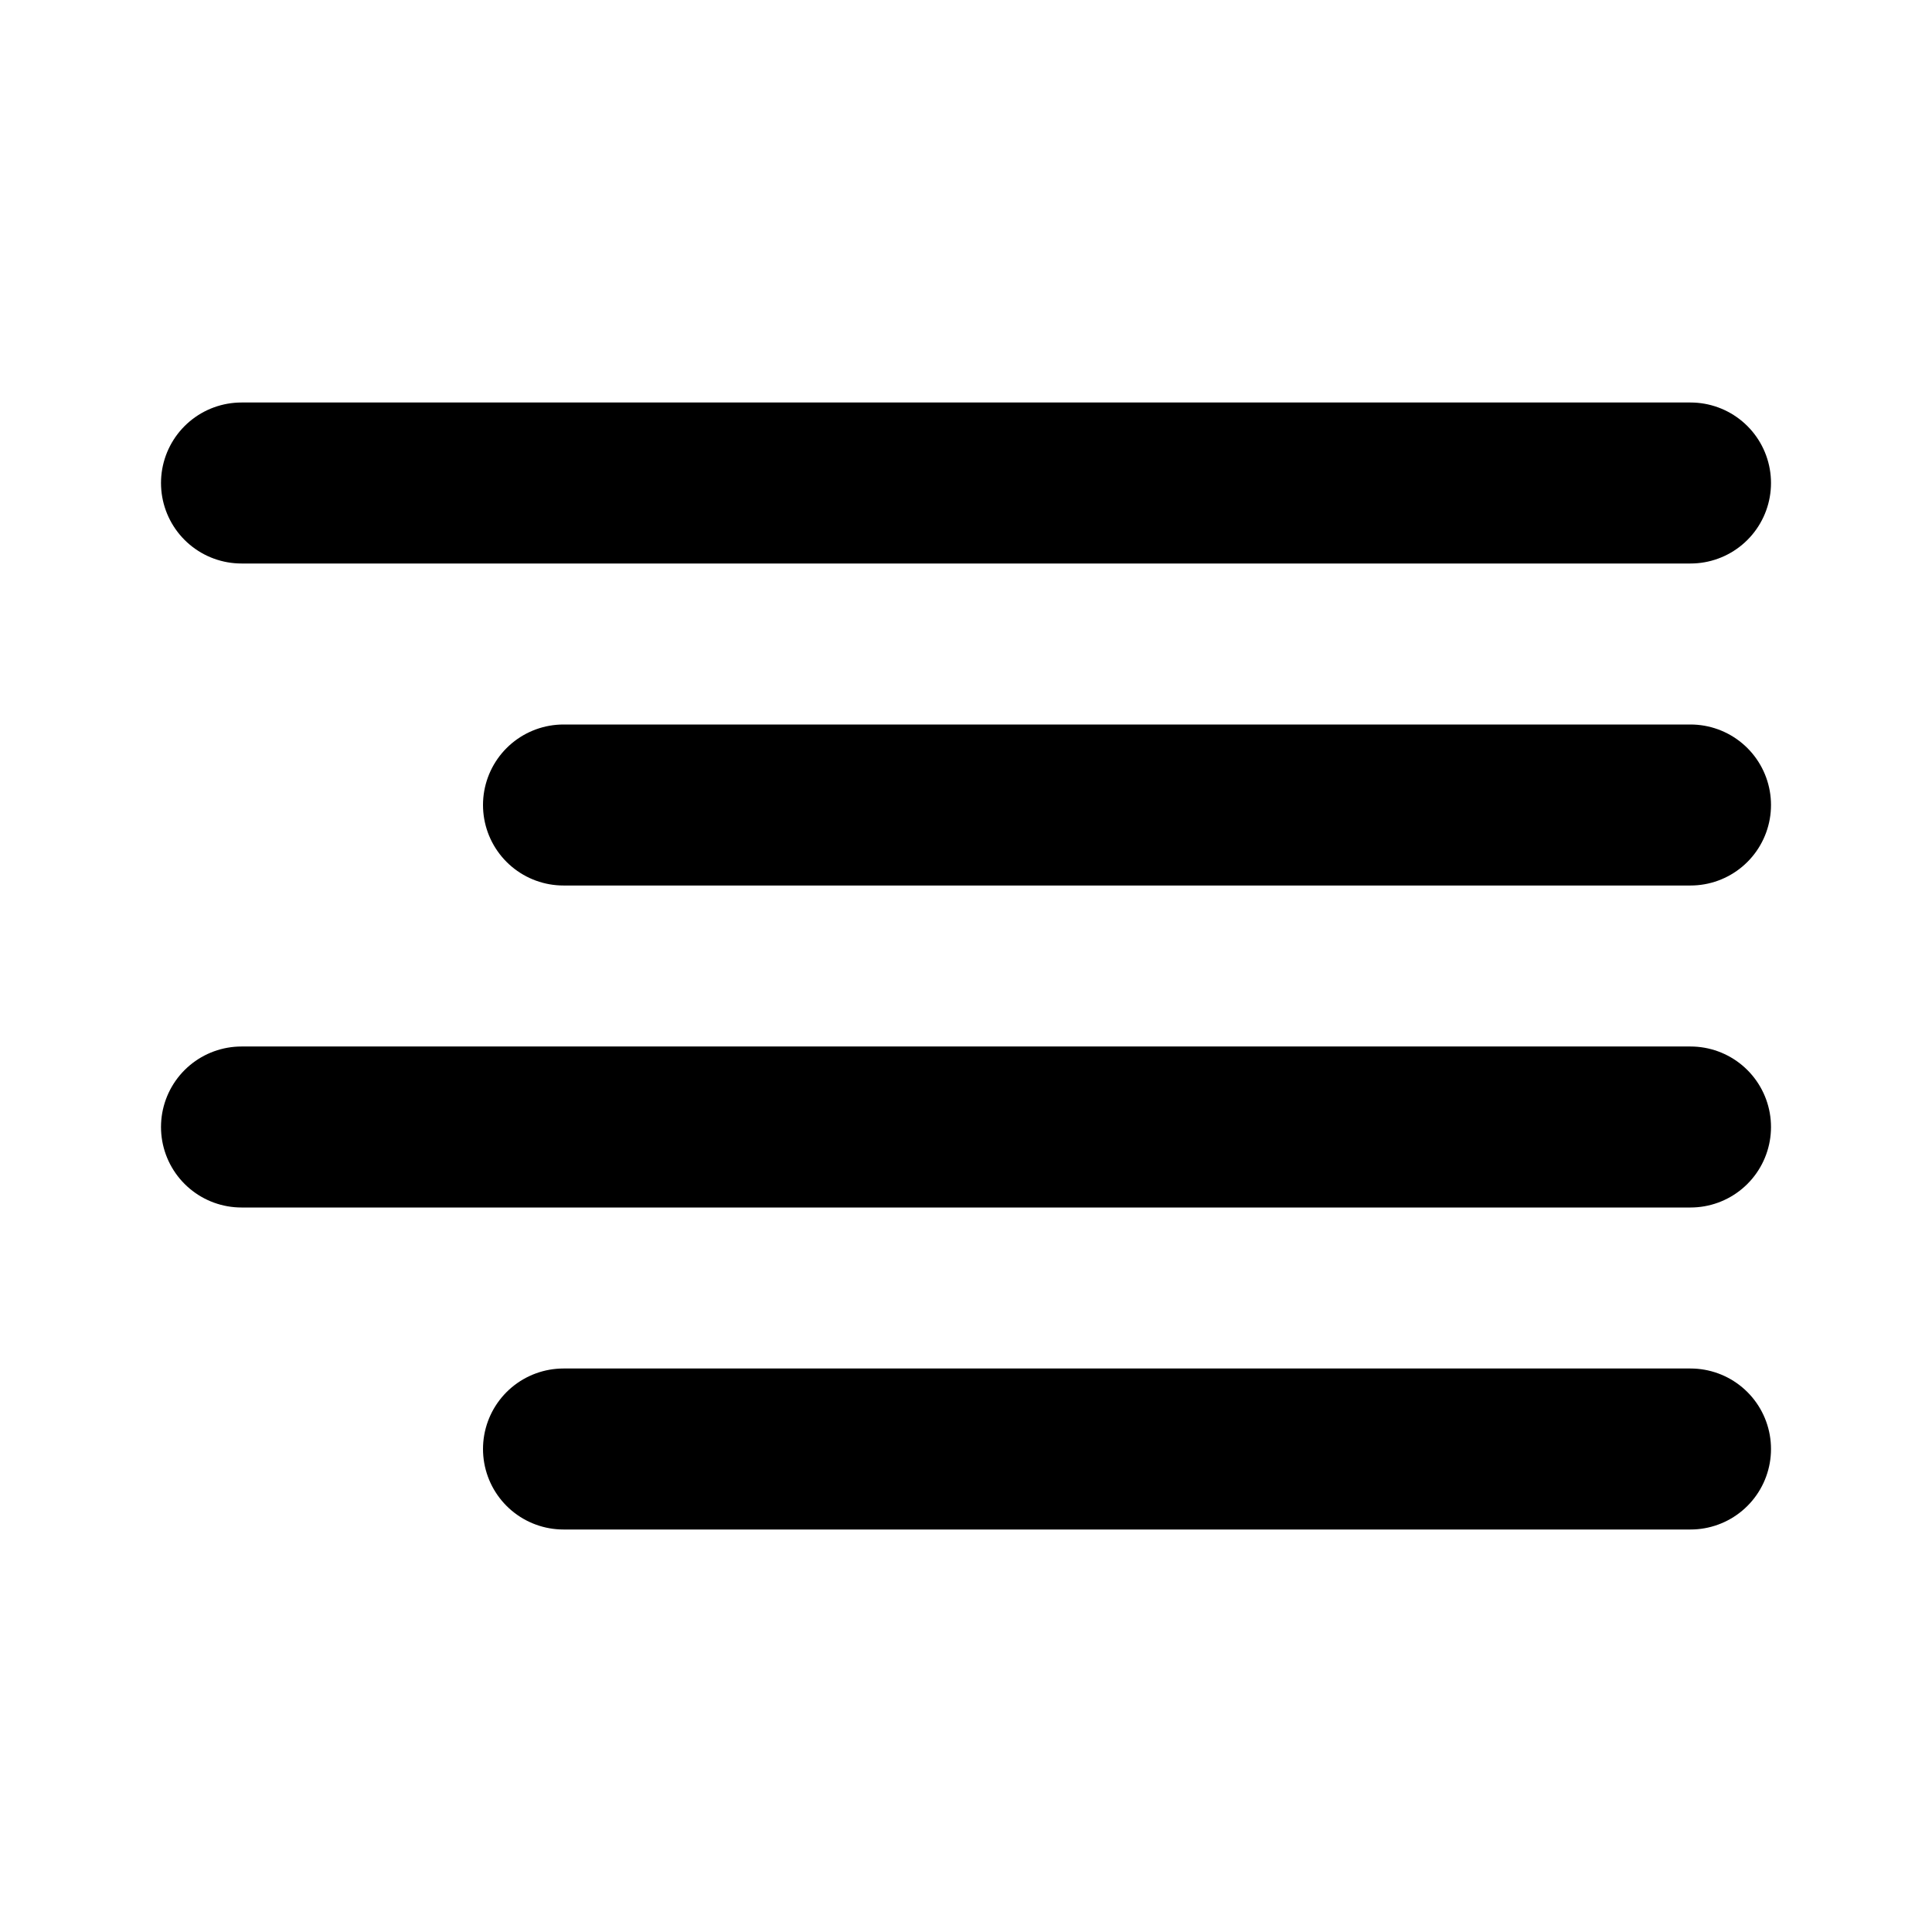
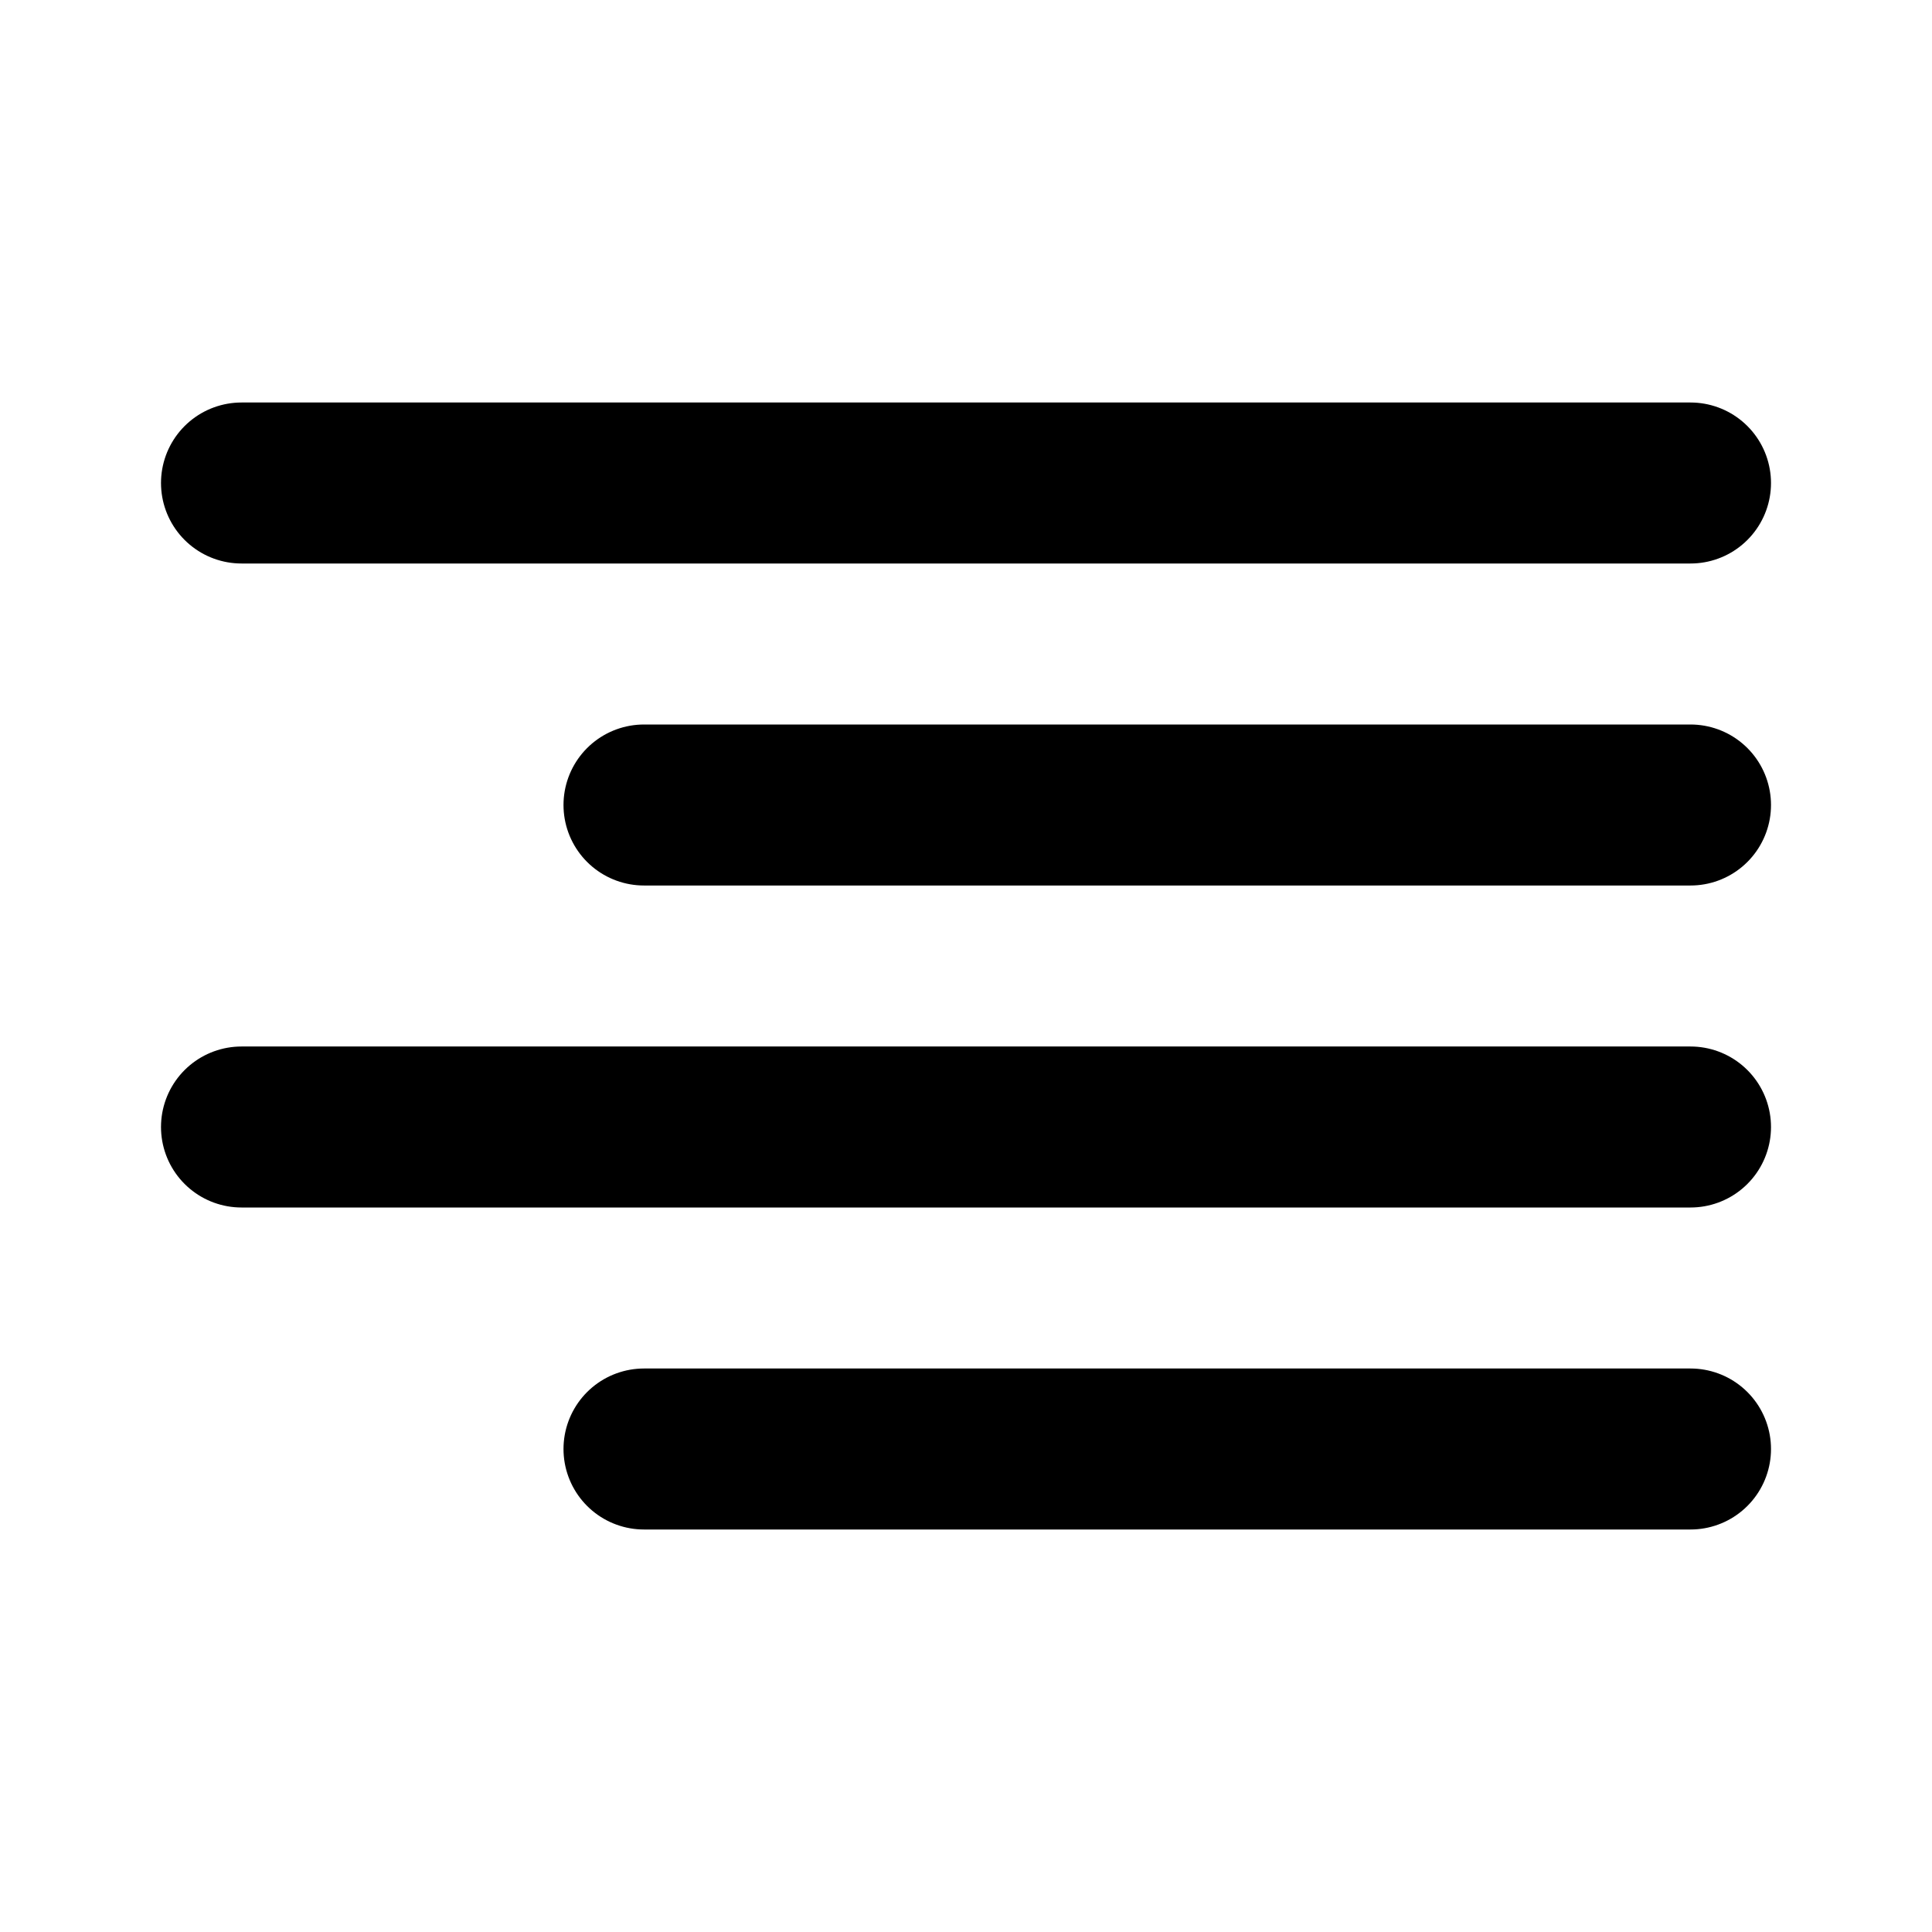
<svg xmlns="http://www.w3.org/2000/svg" width="24" height="24" viewBox="0 0 24 24" fill="none" stroke="currentColor" stroke-width="2" stroke-linecap="round" stroke-linejoin="round">
-   <line x1="21" y1="10" x2="7" y2="10" />
+   <line x1="21" y1="10" x2="8" y2="10" />
  <line x1="21" y1="6" x2="3" y2="6" />
  <line x1="21" y1="14" x2="3" y2="14" />
-   <line x1="21" y1="18" x2="7" y2="18" />
+   <line x1="21" y1="18" x2="8" y2="18" />
</svg>
